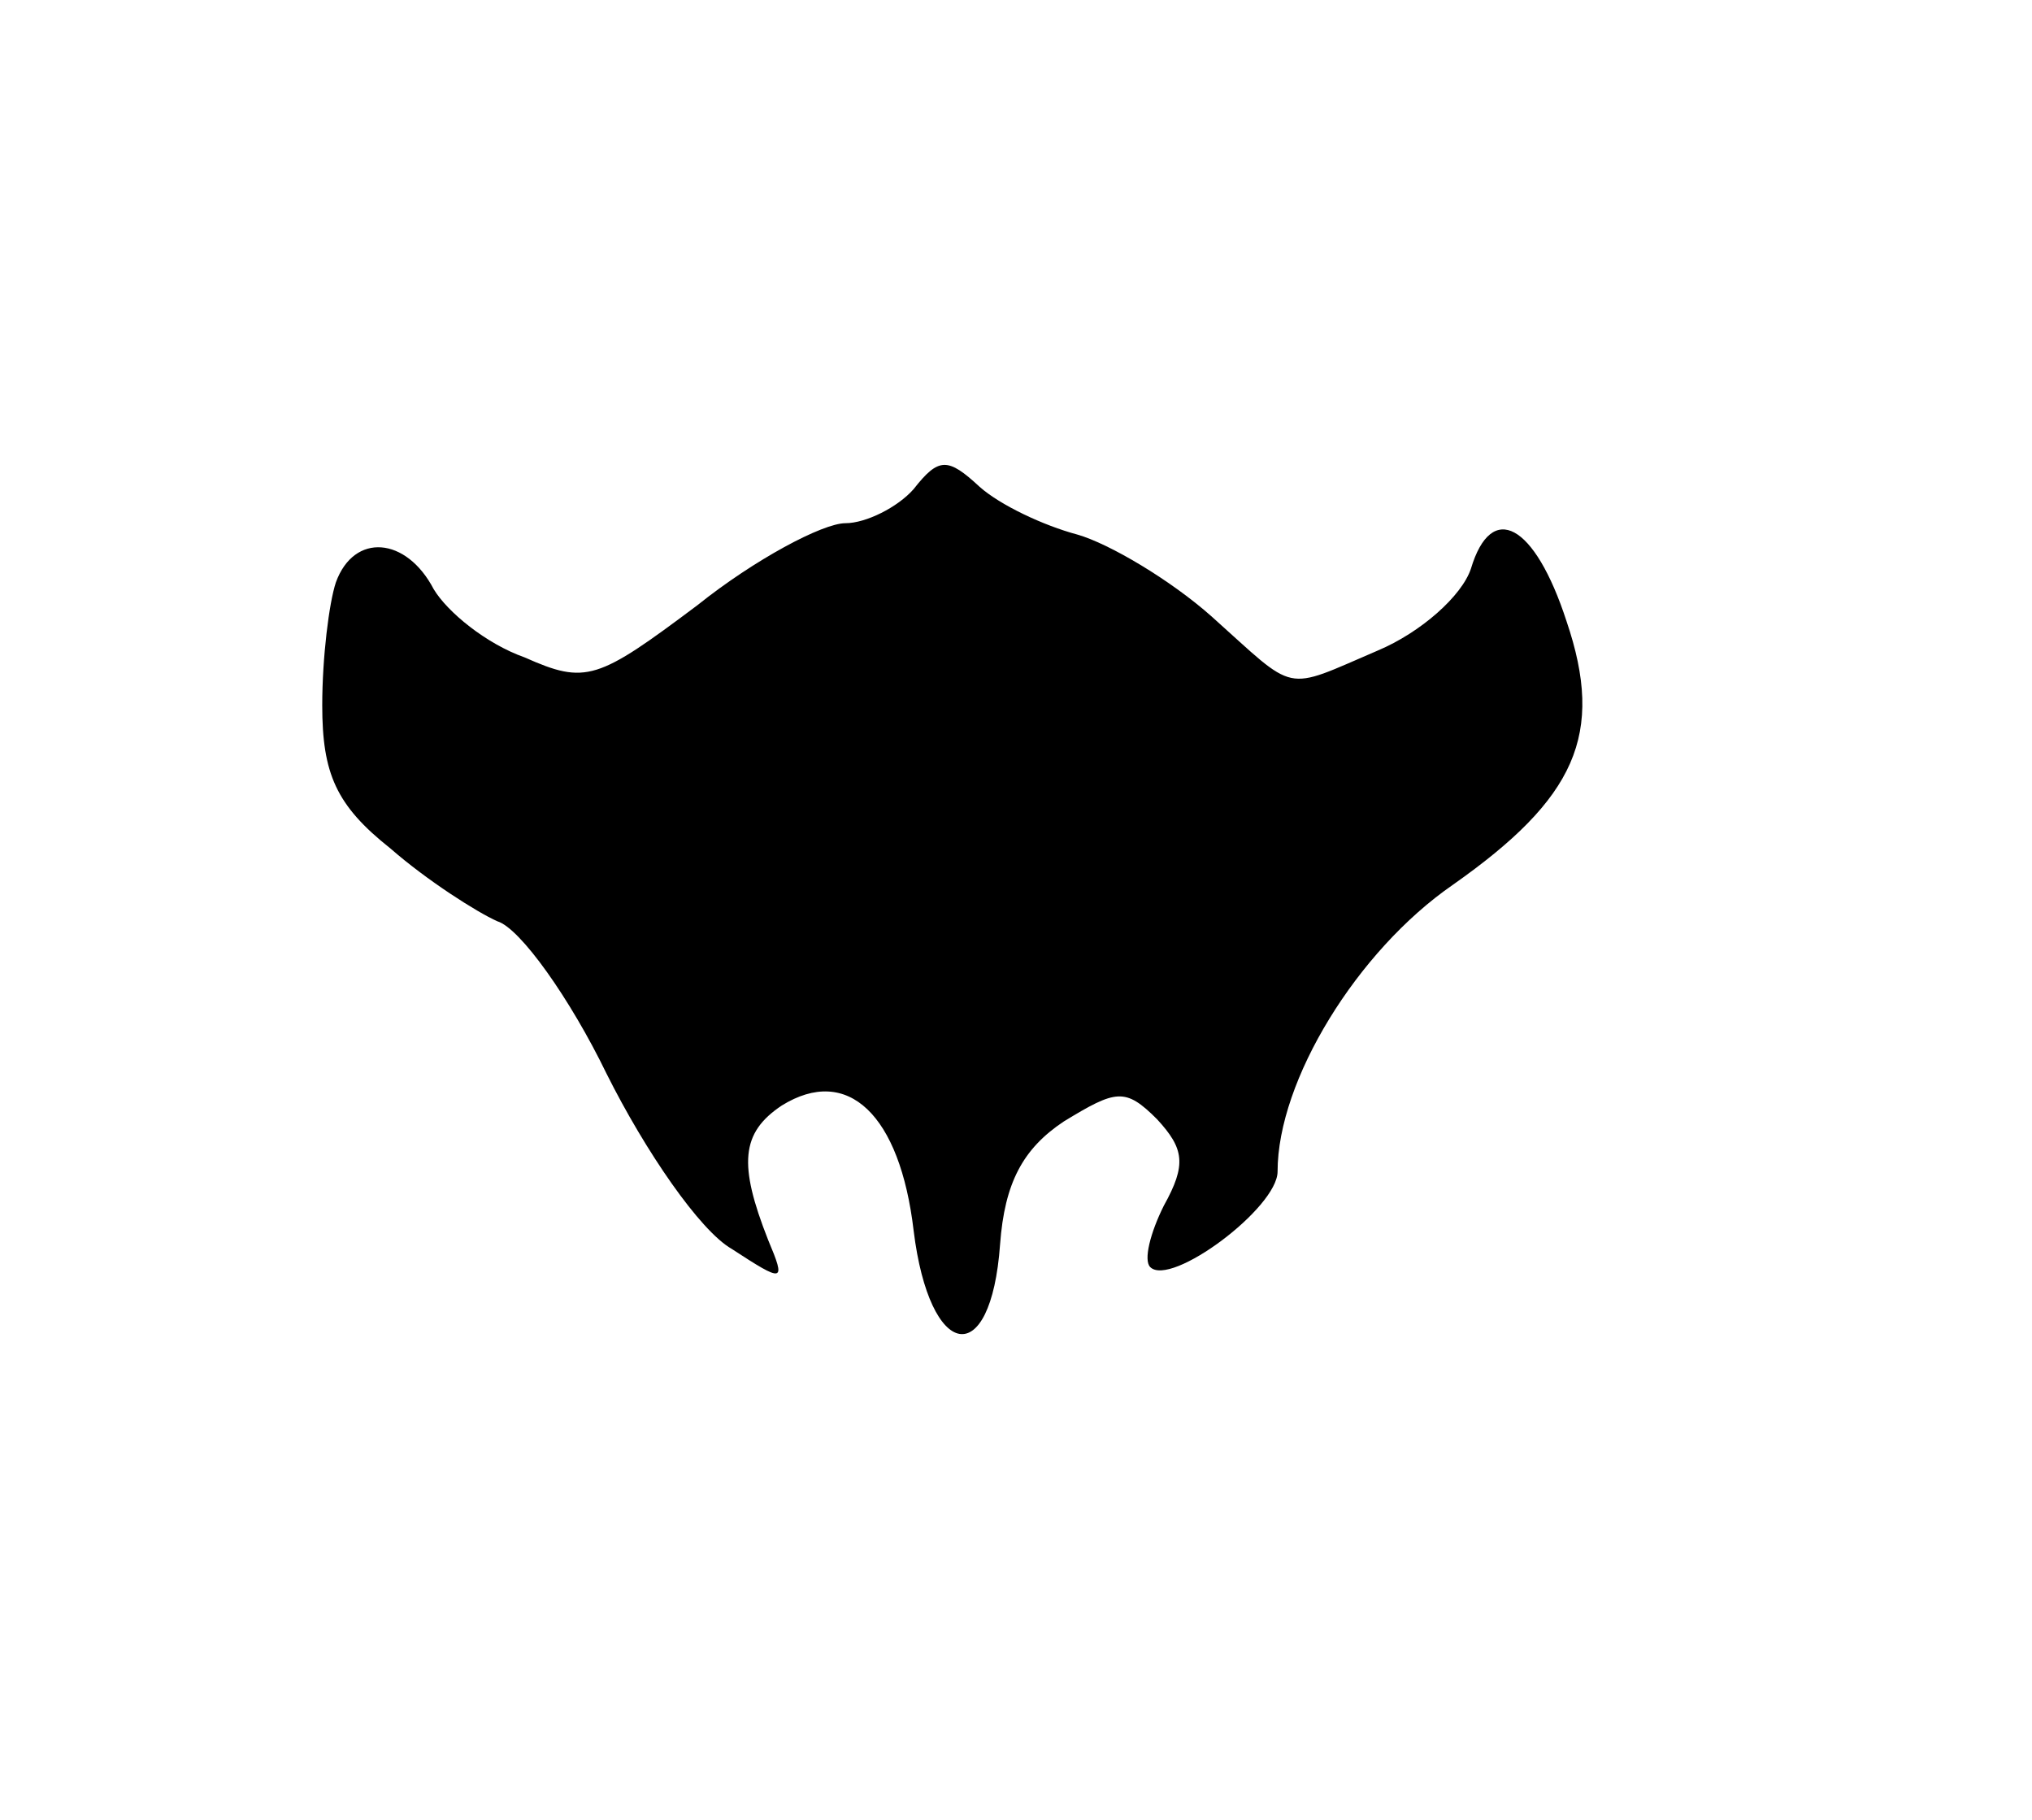
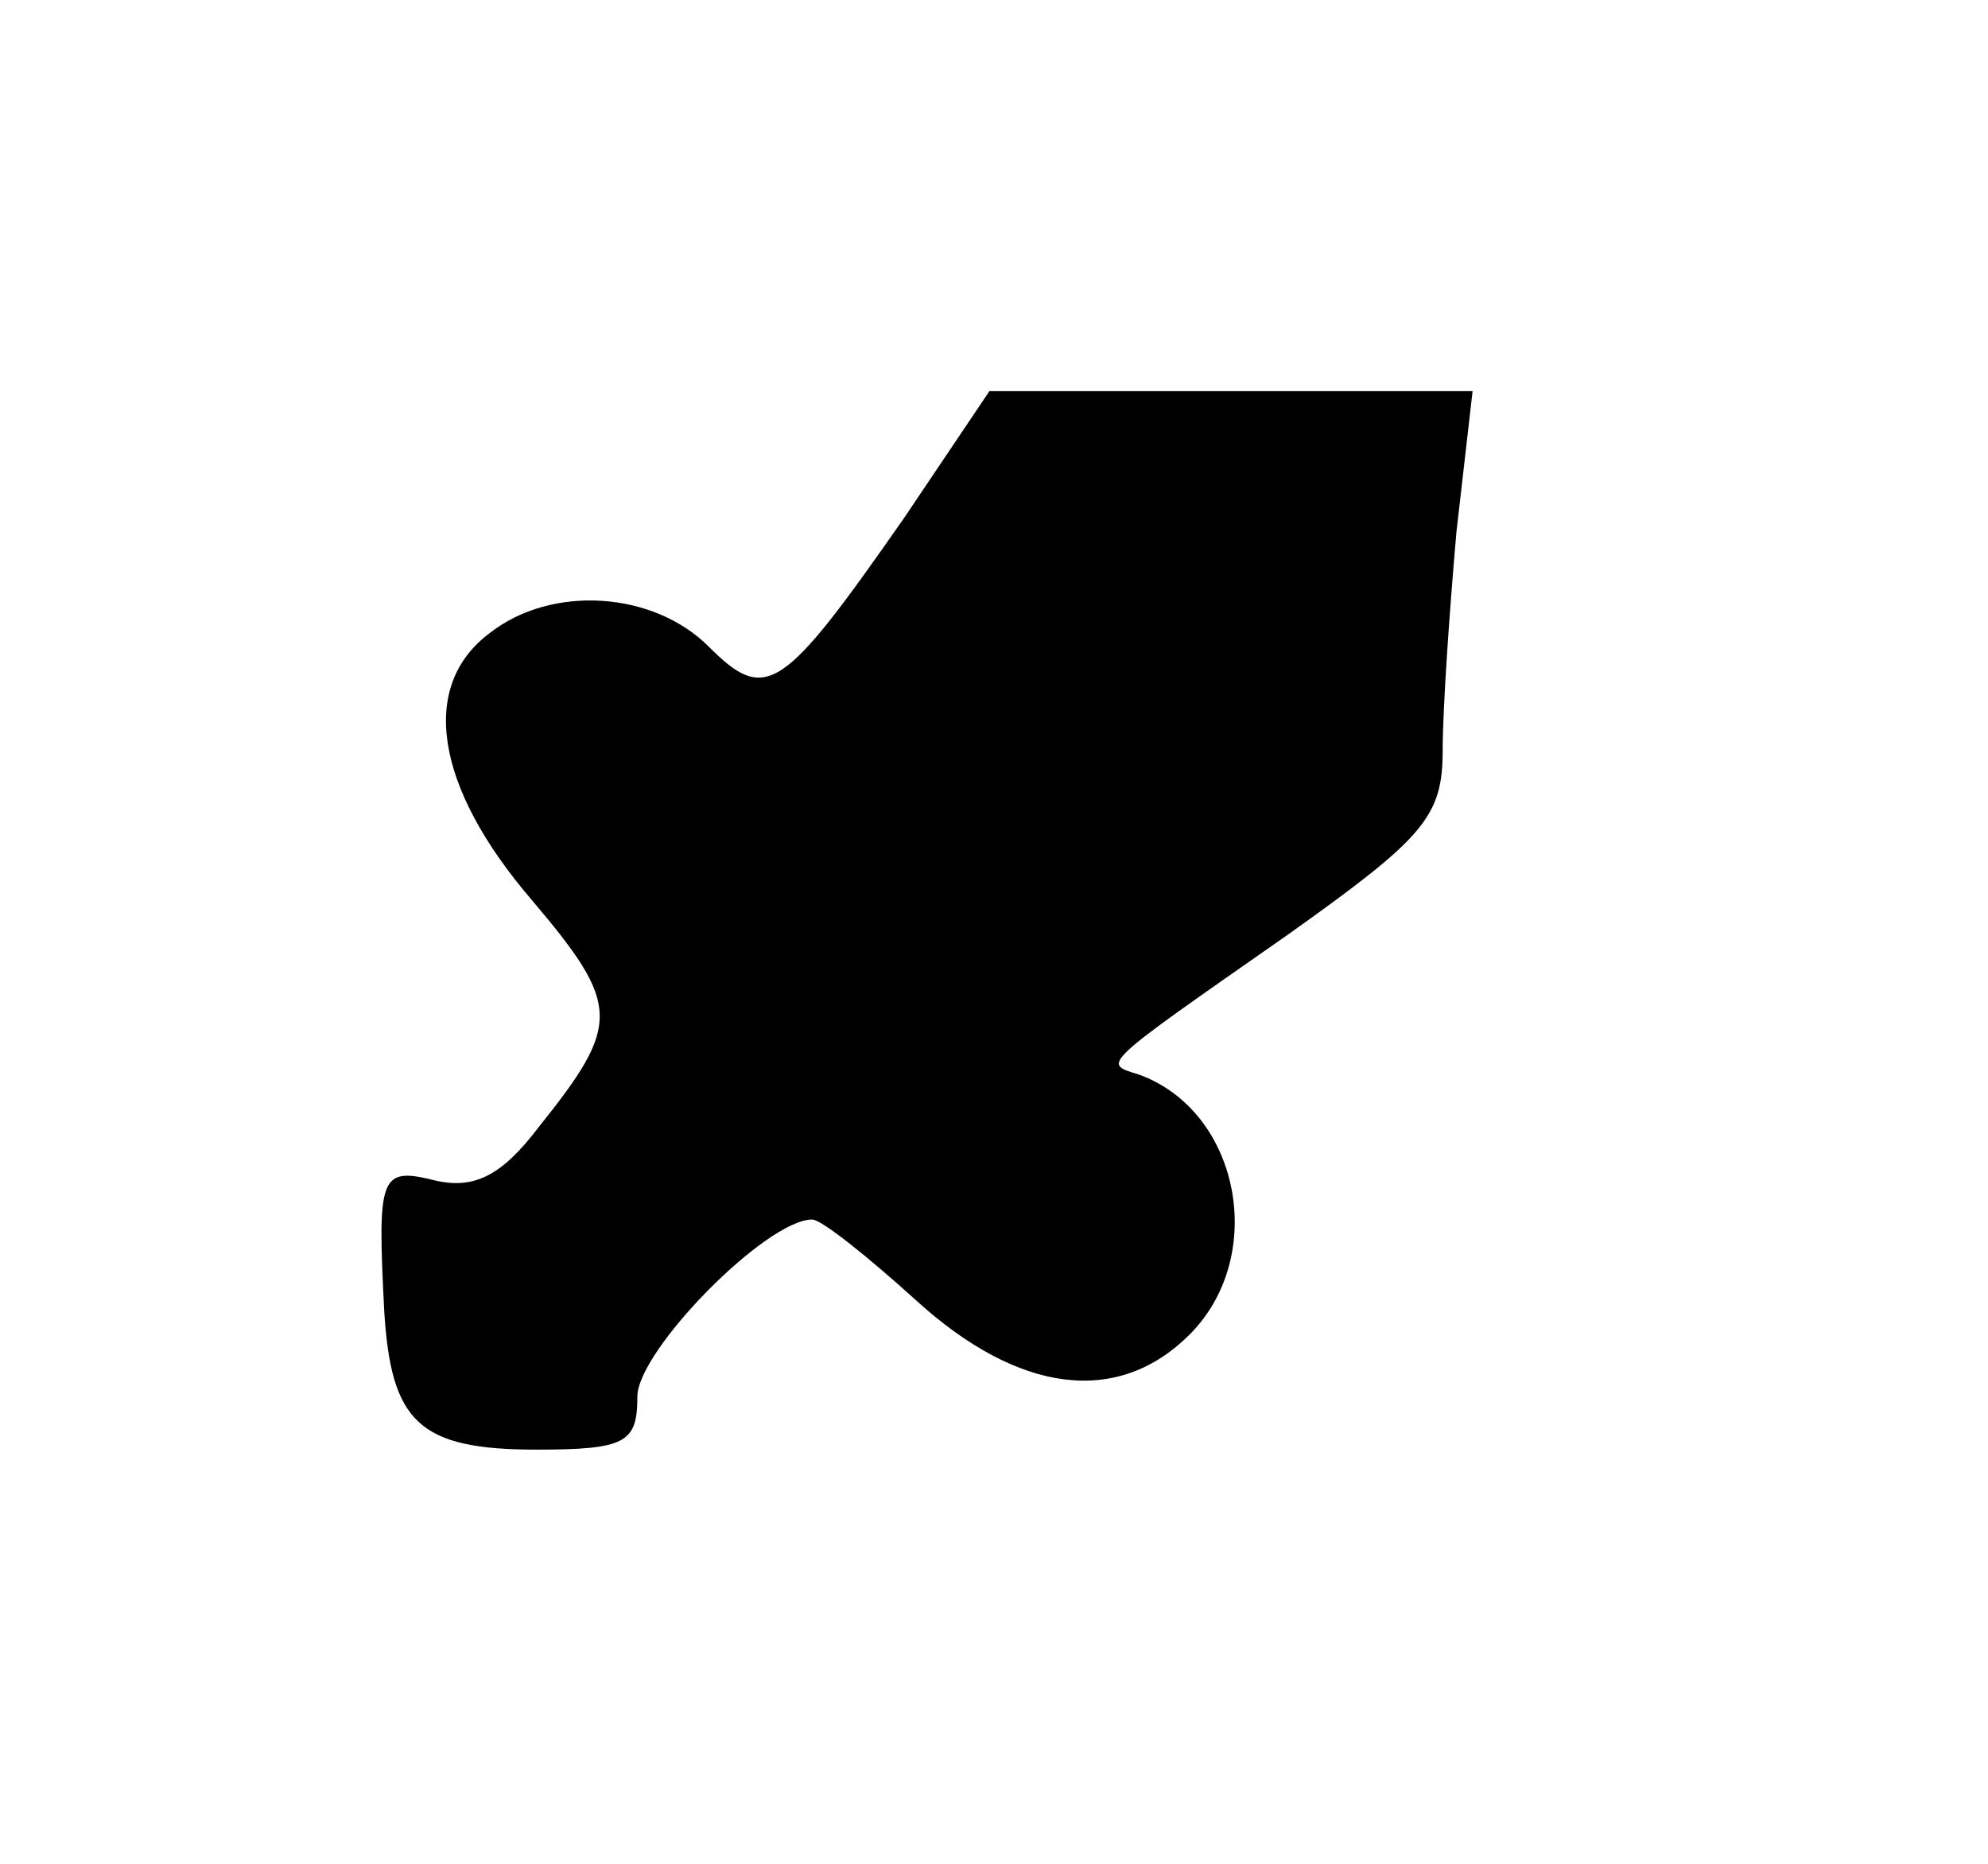
- <svg xmlns="http://www.w3.org/2000/svg" version="1.0" width="67pt" height="60pt" viewBox="0 0 67 80" preserveAspectRatio="xMidYMid meet" fill="currentColor">
-   <g transform="translate(0,80) scale(0.1,-0.1)" stroke="none">
-     <path d="M290 585 c-7 -8 -21 -15 -30 -15 -10 0 -40 -16 -65 -36 -44 -33 -49 -35 -76 -23 -17 6 -34 20 -40 30 -12 23 -35 25 -43 3 -3 -9 -6 -33 -6 -54 0 -30 6 -44 30 -63 16 -14 38 -28 47 -32 10 -3 32 -34 48 -67 17 -34 41 -69 55 -77 23 -15 24 -15 16 4 -13 33 -12 47 6 59 29 18 52 -4 58 -55 7 -57 34 -62 38 -6 2 27 10 42 28 54 23 14 27 15 41 1 12 -13 13 -20 3 -38 -6 -12 -9 -24 -6 -27 9 -9 56 26 56 42 0 40 35 97 77 126 54 38 67 66 50 116 -14 43 -33 53 -42 23 -4 -12 -22 -28 -41 -36 -42 -18 -35 -19 -73 15 -18 16 -45 32 -59 36 -15 4 -34 13 -43 21 -14 13 -18 13 -29 -1z" />
+ <svg xmlns="http://www.w3.org/2000/svg" version="1.0" width="64pt" height="60pt" viewBox="0 0 67 81" preserveAspectRatio="xMidYMid meet" fill="currentColor">
+   <g transform="translate(0,81) scale(0.1,-0.1)" stroke="none">
+     <path d="M296 585 c-53 -76 -60 -81 -85 -56 -24 24 -68 27 -95 6 -31 -23 -24     -67 18 -116 39 -46 39 -54 3 -99 -16 -21 -28 -27 -45 -23 -24 6 -25 2 -22 -57     3 -48 15 -60 66 -60 39 0 44 3 44 23 0 20 56 77 76 77 4 0 24 -16 45 -35 45     -41 88 -46 119 -15 34 34 22 97 -22 113 -16 5 -18 3 65 61 59 42 67 51 67 80     0 18 3 61 6 95 l7 61 -105 0 -105 0 -37 -55z" />
  </g>
</svg>
